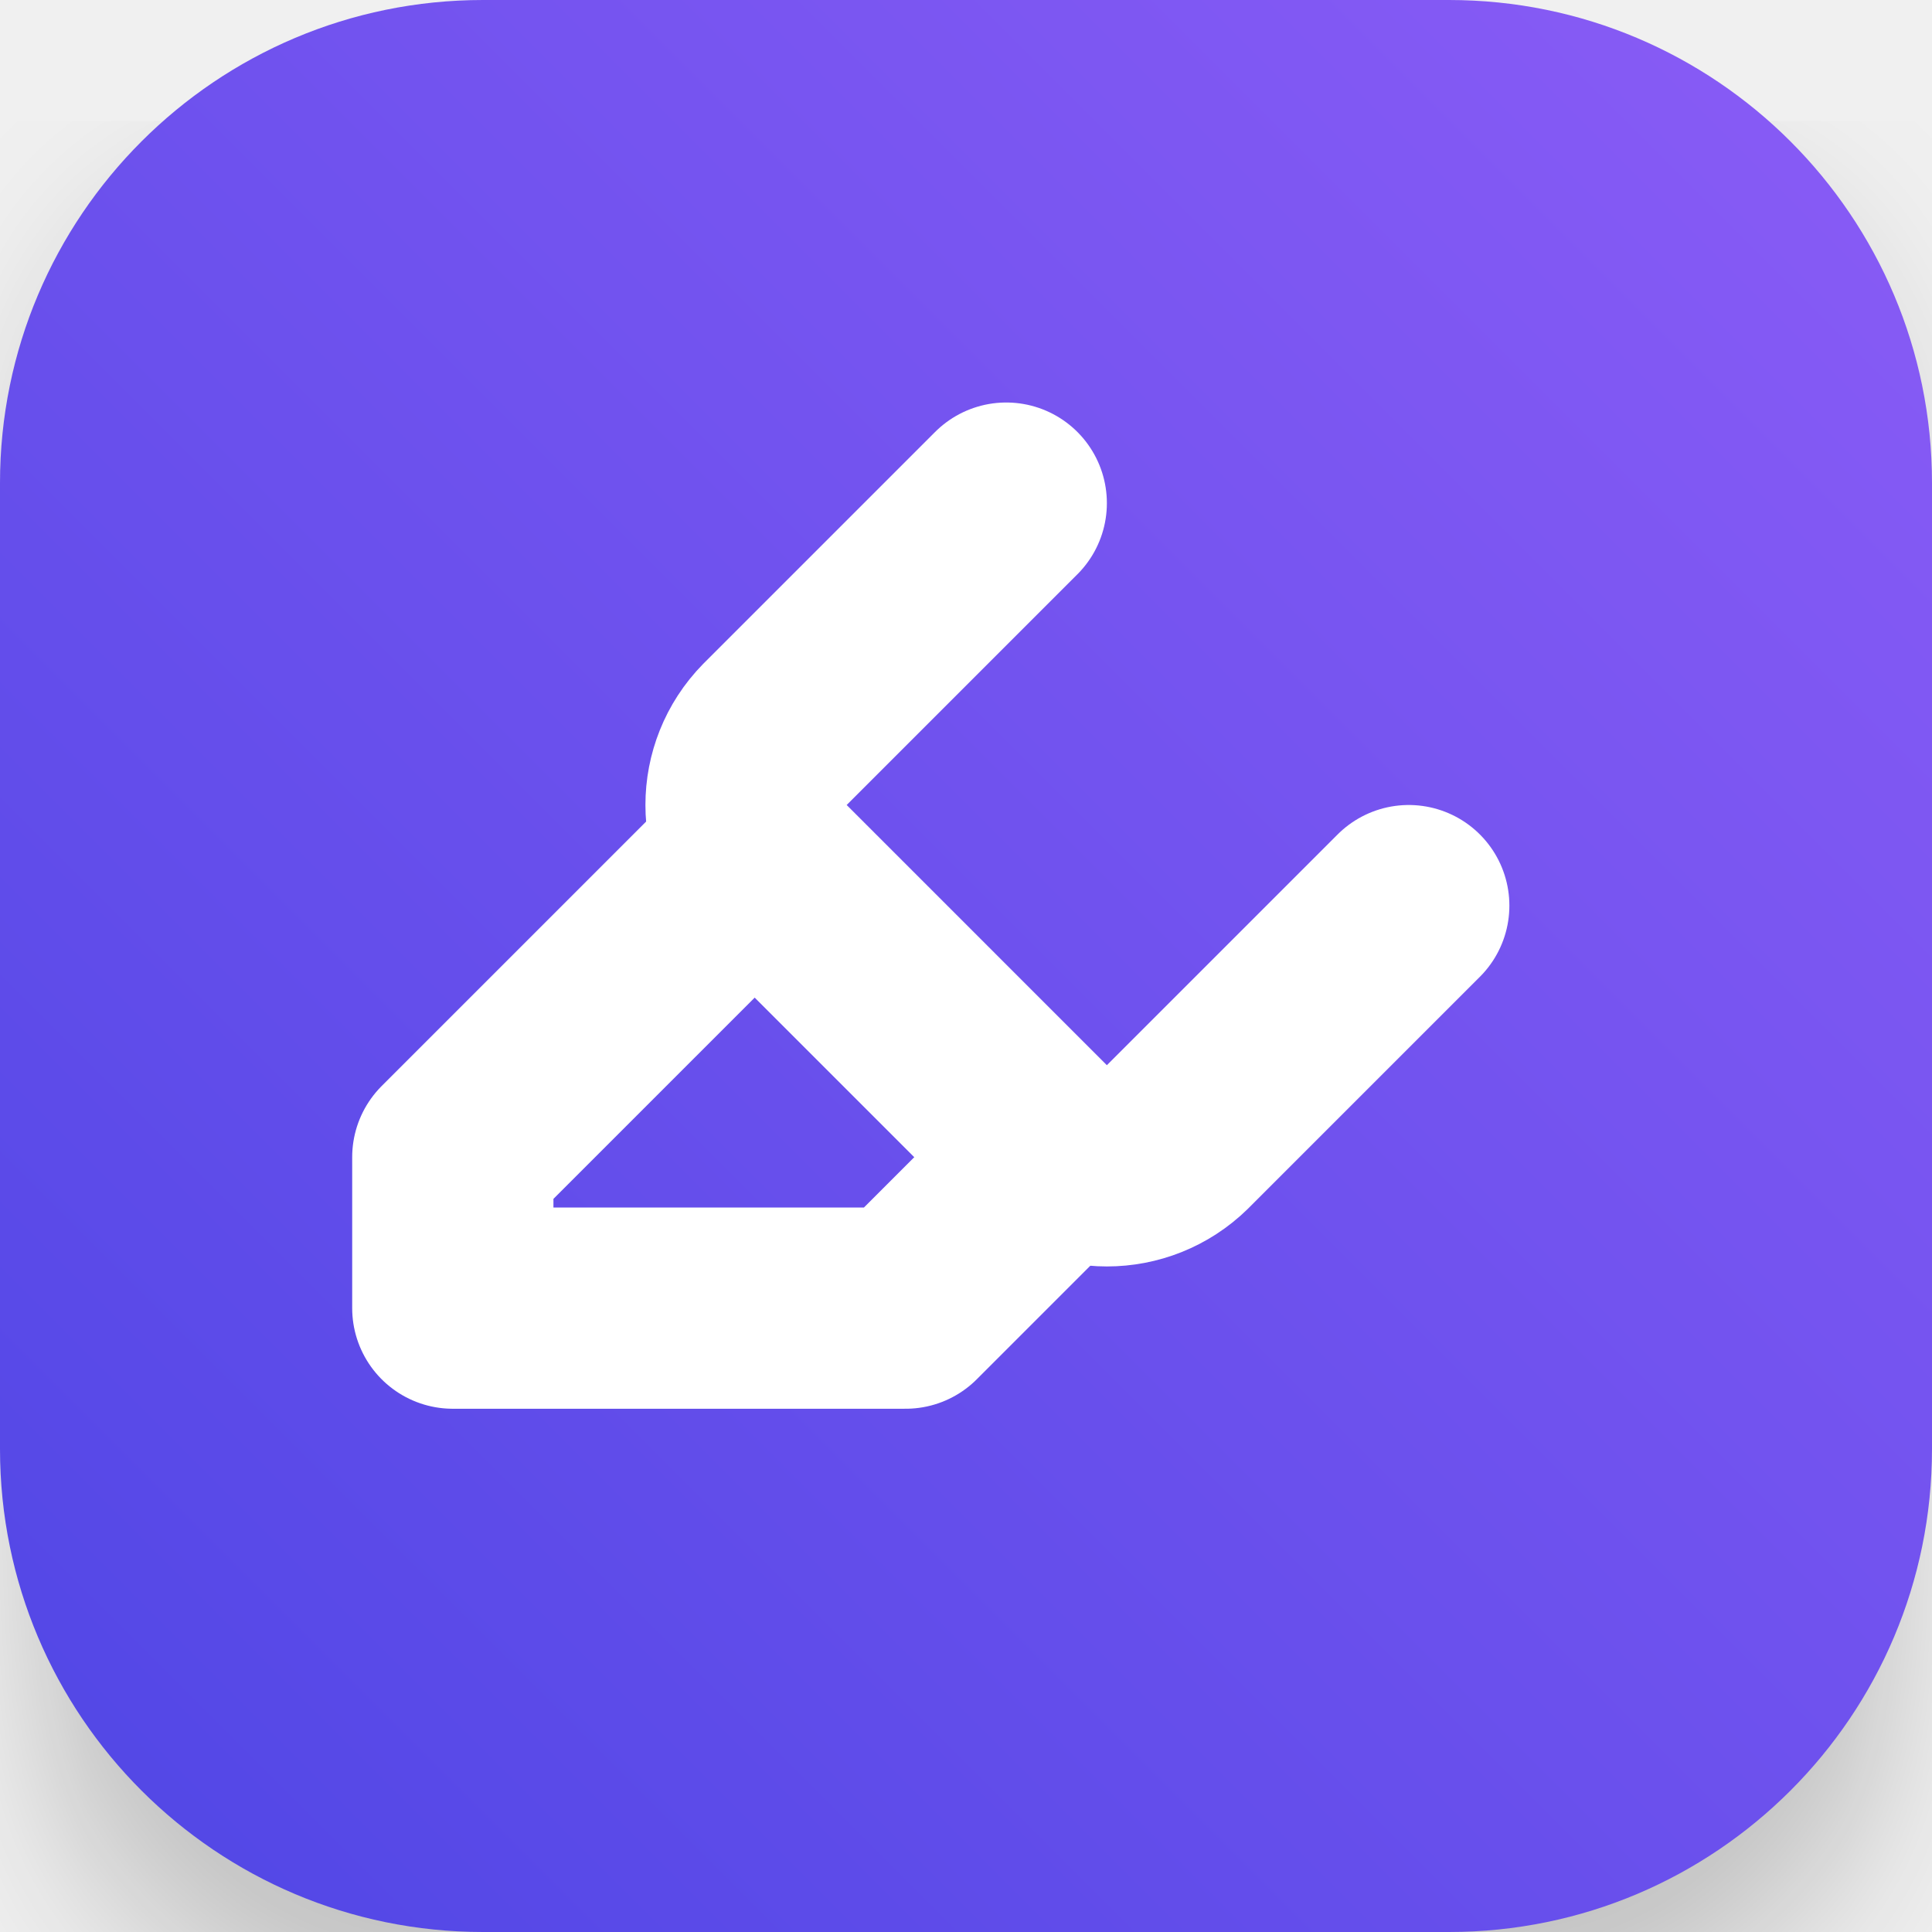
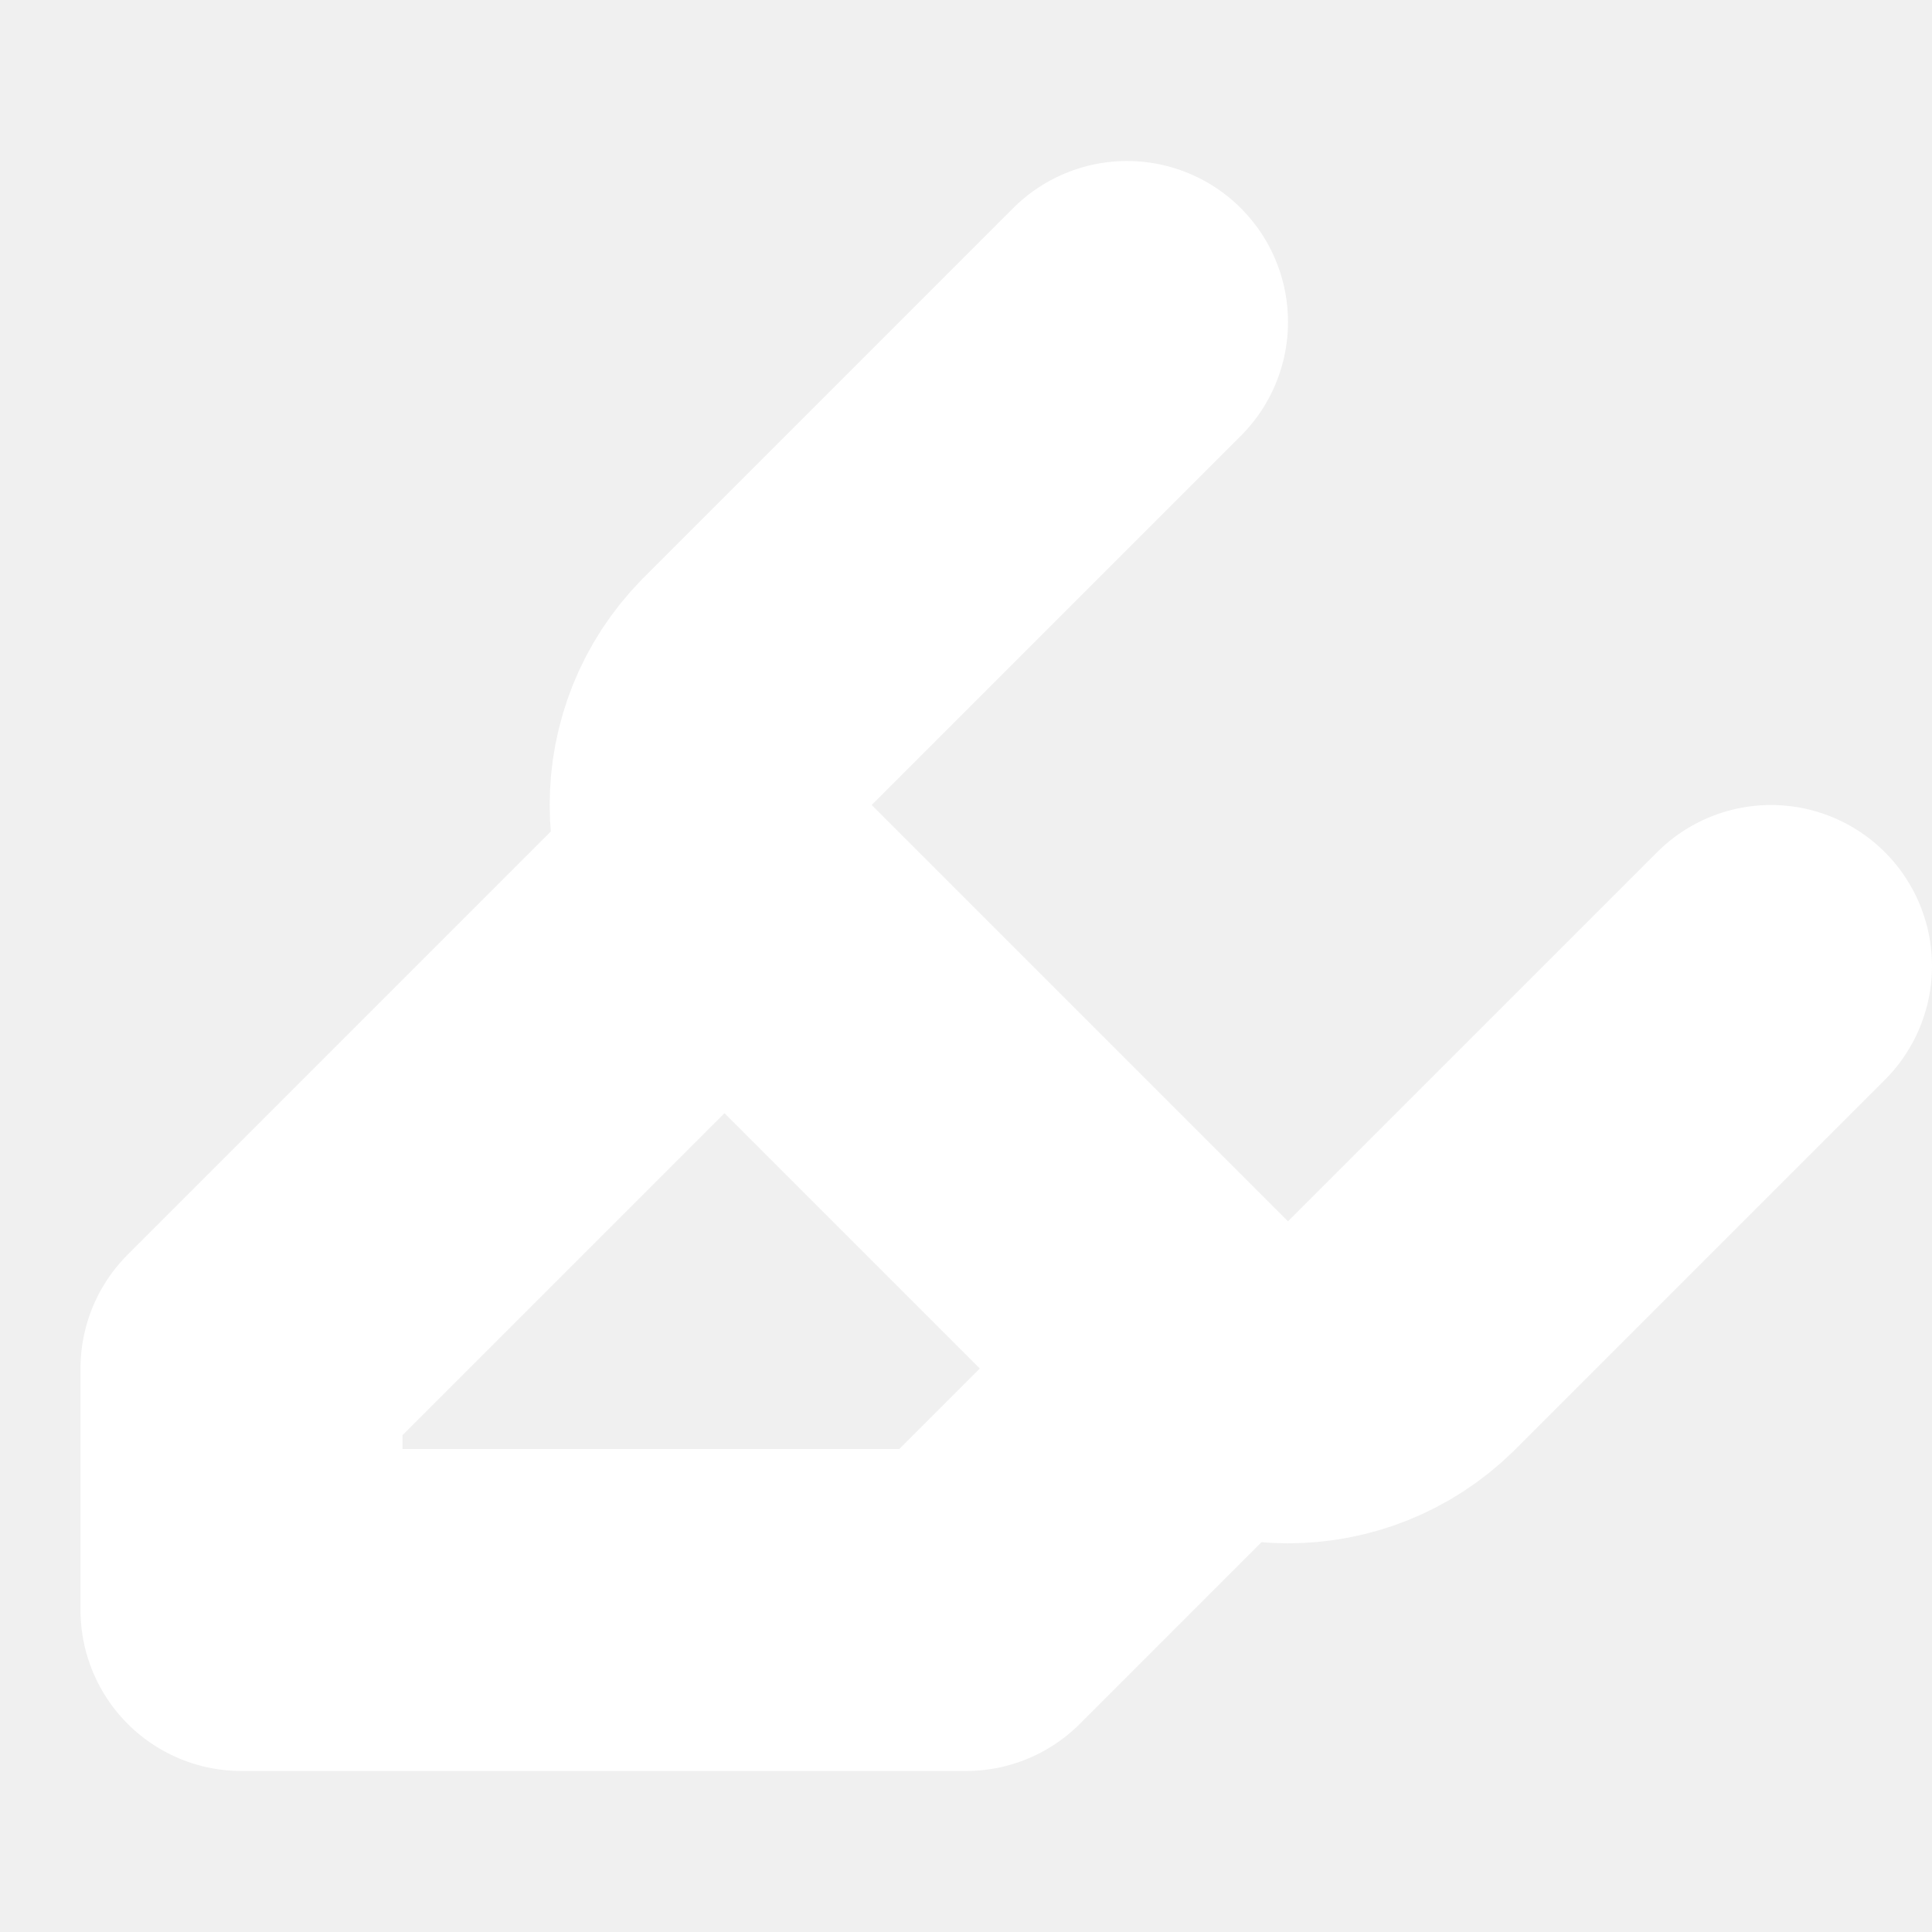
- <svg xmlns="http://www.w3.org/2000/svg" width="32" height="32" viewBox="0 0 32 32">
-   <defs>
-     <linearGradient id="mark" x1="0" y1="1" x2="1" y2="0">
-       <stop offset="0" stop-color="#4f46e5" />
-       <stop offset="1" stop-color="#8b5cf6" />
-     </linearGradient>
-     <filter id="shadow" x="-25%" y="-15%" width="150%" height="155%" color-interpolation-filters="sRGB">
-       <feGaussianBlur in="SourceAlpha" stdDeviation="1.5" />
-       <feOffset dy="2" />
-       <feComponentTransfer>
-         <feFuncA type="linear" slope="0.2" />
-       </feComponentTransfer>
-       <feMerge>
-         <feMergeNode />
-         <feMergeNode in="SourceGraphic" />
-       </feMerge>
-     </filter>
-   </defs>
-   <rect x="0" y="0" width="32" height="32" fill="url(#mark)" filter="url(#shadow)" rx="8" />
-   <svg viewBox="0 0 24 24" fill="none" stroke="#fff" stroke-linecap="round" stroke-linejoin="round" stroke-width="4" height="20" width="20" x="5" y="5">
-     <path d="m9 11-6 6v3h9l3-3" />
-     <path d="m22 12-4.6 4.6a2 2 0 0 1-2.8 0l-5.2-5.2a2 2 0 0 1 0-2.8L14 4" />
-   </svg>
+ <svg xmlns="http://www.w3.org/2000/svg" viewBox="0 0 24 24" fill="none" stroke="#fff" stroke-linecap="round" stroke-linejoin="round" stroke-width="4">
+   <path d="m9 11-6 6v3h9l3-3" />
+   <path d="m22 12-4.6 4.6a2 2 0 0 1-2.8 0l-5.2-5.2a2 2 0 0 1 0-2.8L14 4" />
</svg>
